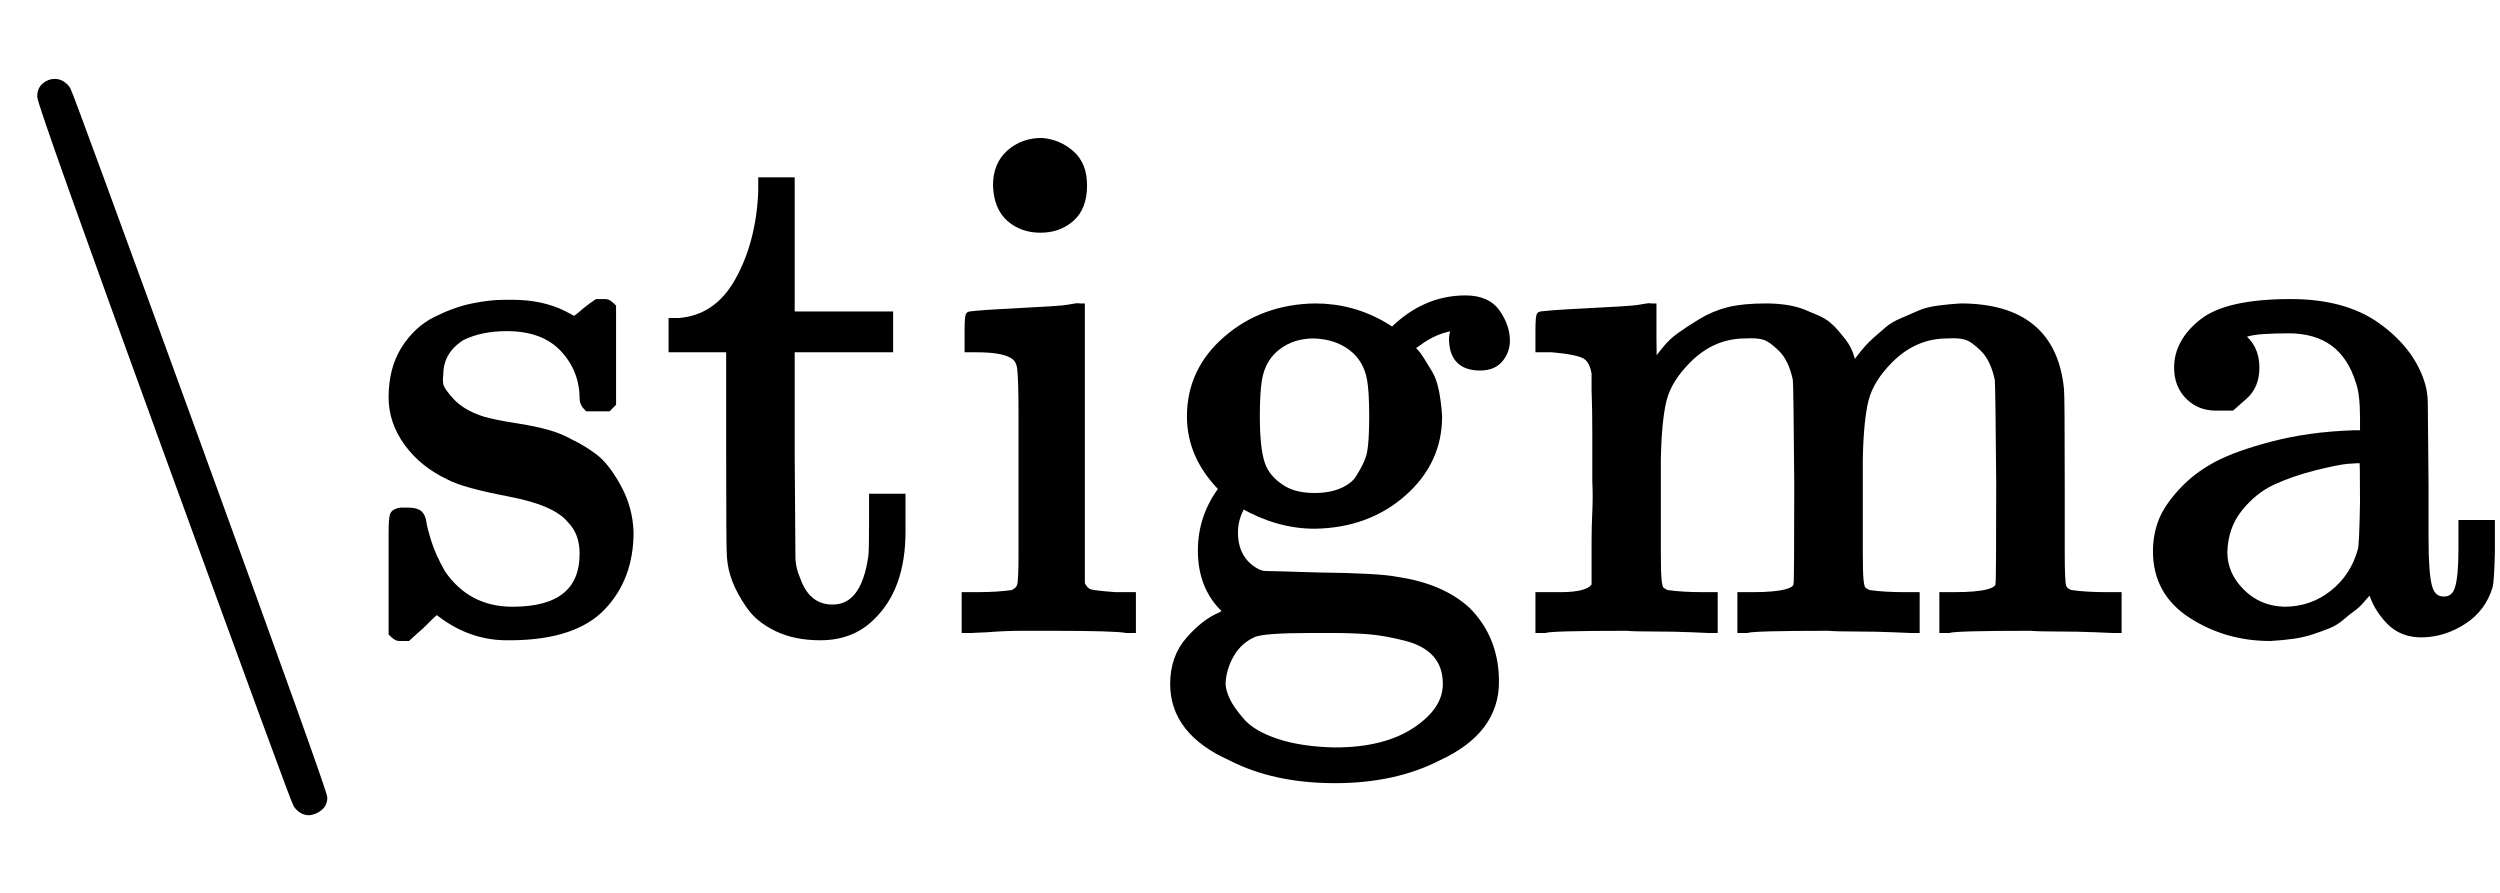
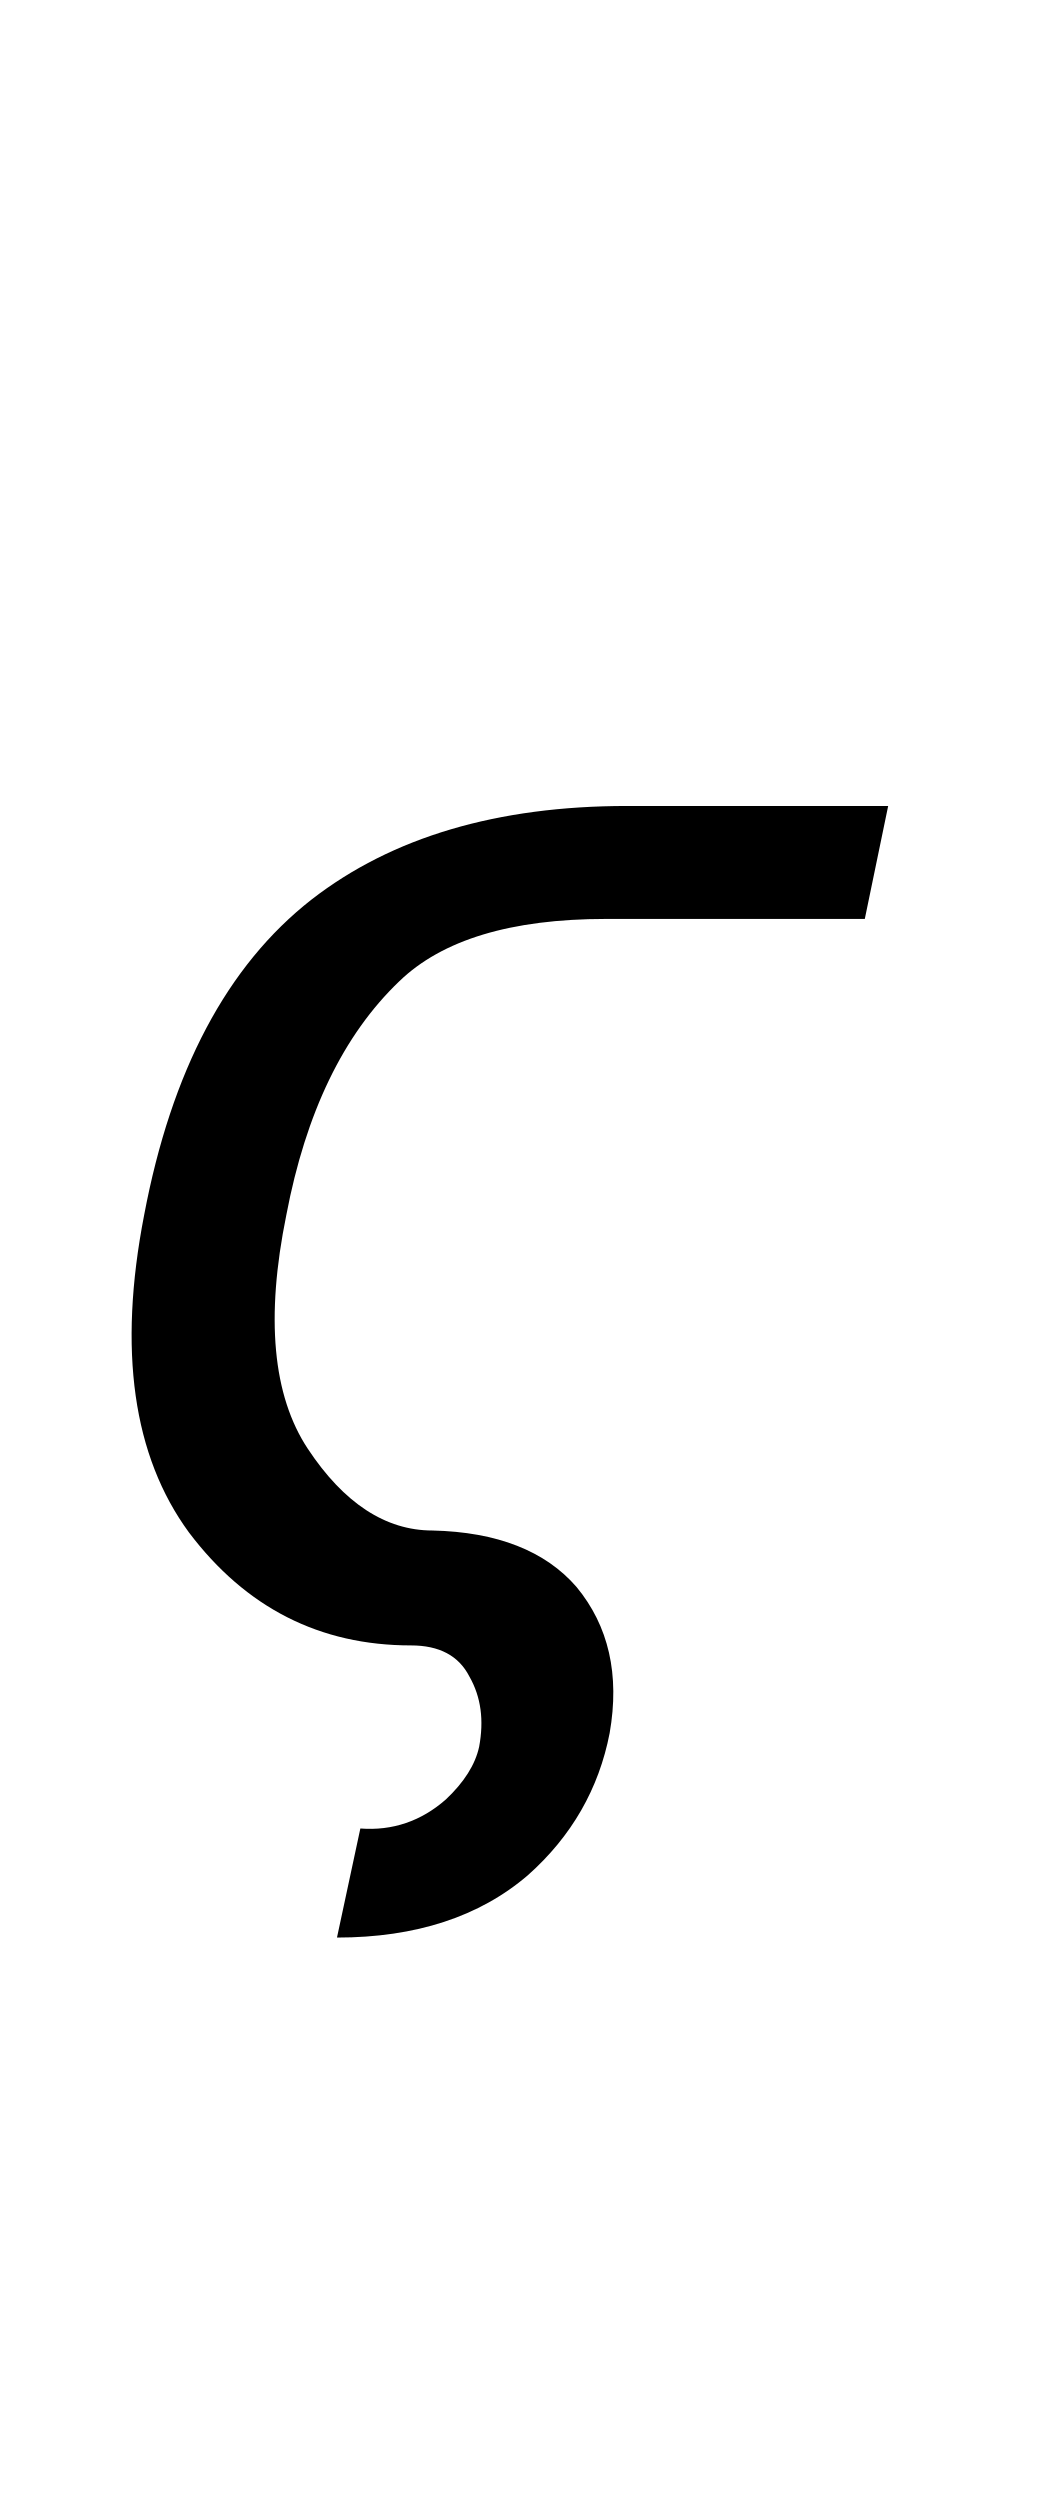
- <svg xmlns="http://www.w3.org/2000/svg" xmlns:xlink="http://www.w3.org/1999/xlink" style="vertical-align: -0.838ex;" width="7.964ex" height="2.843ex" viewBox="0 -863.1 3429 1223.9">
-   <defs>
-     <path stroke-width="10" id="E1-MJMAIN-5C" d="M56 731Q56 740 62 745T75 750Q85 750 92 740Q96 733 270 255T444 -231Q444 -239 438 -244T424 -250Q414 -250 407 -240Q404 -236 230 242T56 731Z" />
-     <path stroke-width="10" id="E1-MJMAIN-73" d="M295 316Q295 356 268 385T190 414Q154 414 128 401Q98 382 98 349Q97 344 98 336T114 312T157 287Q175 282 201 278T245 269T277 256Q294 248 310 236T342 195T359 133Q359 71 321 31T198 -10H190Q138 -10 94 26L86 19L77 10Q71 4 65 -1L54 -11H46H42Q39 -11 33 -5V74V132Q33 153 35 157T45 162H54Q66 162 70 158T75 146T82 119T101 77Q136 26 198 26Q295 26 295 104Q295 133 277 151Q257 175 194 187T111 210Q75 227 54 256T33 318Q33 357 50 384T93 424T143 442T187 447H198Q238 447 268 432L283 424L292 431Q302 440 314 448H322H326Q329 448 335 442V310L329 304H301Q295 310 295 316Z" />
-     <path stroke-width="10" id="E1-MJMAIN-74" d="M27 422Q80 426 109 478T141 600V615H181V431H316V385H181V241Q182 116 182 100T189 68Q203 29 238 29Q282 29 292 100Q293 108 293 146V181H333V146V134Q333 57 291 17Q264 -10 221 -10Q187 -10 162 2T124 33T105 68T98 100Q97 107 97 248V385H18V422H27Z" />
-     <path stroke-width="10" id="E1-MJMAIN-69" d="M69 609Q69 637 87 653T131 669Q154 667 171 652T188 609Q188 579 171 564T129 549Q104 549 87 564T69 609ZM247 0Q232 3 143 3Q132 3 106 3T56 1L34 0H26V46H42Q70 46 91 49Q100 53 102 60T104 102V205V293Q104 345 102 359T88 378Q74 385 41 385H30V408Q30 431 32 431L42 432Q52 433 70 434T106 436Q123 437 142 438T171 441T182 442H185V62Q190 52 197 50T232 46H255V0H247Z" />
-     <path stroke-width="10" id="E1-MJMAIN-67" d="M329 409Q373 453 429 453Q459 453 472 434T485 396Q485 382 476 371T449 360Q416 360 412 390Q410 404 415 411Q415 412 416 414V415Q388 412 363 393Q355 388 355 386Q355 385 359 381T368 369T379 351T388 325T392 292Q392 230 343 187T222 143Q172 143 123 171Q112 153 112 133Q112 98 138 81Q147 75 155 75T227 73Q311 72 335 67Q396 58 431 26Q470 -13 470 -72Q470 -139 392 -175Q332 -206 250 -206Q167 -206 107 -175Q29 -140 29 -75Q29 -39 50 -15T92 18L103 24Q67 55 67 108Q67 155 96 193Q52 237 52 292Q52 355 102 398T223 442Q274 442 318 416L329 409ZM299 343Q294 371 273 387T221 404Q192 404 171 388T145 343Q142 326 142 292Q142 248 149 227T179 192Q196 182 222 182Q244 182 260 189T283 207T294 227T299 242Q302 258 302 292T299 343ZM403 -75Q403 -50 389 -34T348 -11T299 -2T245 0H218Q151 0 138 -6Q118 -15 107 -34T95 -74Q95 -84 101 -97T122 -127T170 -155T250 -167Q319 -167 361 -139T403 -75Z" />
-     <path stroke-width="10" id="E1-MJMAIN-6D" d="M41 46H55Q94 46 102 60V68Q102 77 102 91T102 122T103 161T103 203Q103 234 103 269T102 328V351Q99 370 88 376T43 385H25V408Q25 431 27 431L37 432Q47 433 65 434T102 436Q119 437 138 438T167 441T178 442H181V402Q181 364 182 364T187 369T199 384T218 402T247 421T285 437Q305 442 336 442Q351 442 364 440T387 434T406 426T421 417T432 406T441 395T448 384T452 374T455 366L457 361L460 365Q463 369 466 373T475 384T488 397T503 410T523 422T546 432T572 439T603 442Q729 442 740 329Q741 322 741 190V104Q741 66 743 59T754 49Q775 46 803 46H819V0H811L788 1Q764 2 737 2T699 3Q596 3 587 0H579V46H595Q656 46 656 62Q657 64 657 200Q656 335 655 343Q649 371 635 385T611 402T585 404Q540 404 506 370Q479 343 472 315T464 232V168V108Q464 78 465 68T468 55T477 49Q498 46 526 46H542V0H534L510 1Q487 2 460 2T422 3Q319 3 310 0H302V46H318Q379 46 379 62Q380 64 380 200Q379 335 378 343Q372 371 358 385T334 402T308 404Q263 404 229 370Q202 343 195 315T187 232V168V108Q187 78 188 68T191 55T200 49Q221 46 249 46H265V0H257L234 1Q210 2 183 2T145 3Q42 3 33 0H25V46H41Z" />
-     <path stroke-width="10" id="E1-MJMAIN-61" d="M137 305T115 305T78 320T63 359Q63 394 97 421T218 448Q291 448 336 416T396 340Q401 326 401 309T402 194V124Q402 76 407 58T428 40Q443 40 448 56T453 109V145H493V106Q492 66 490 59Q481 29 455 12T400 -6T353 12T329 54V58L327 55Q325 52 322 49T314 40T302 29T287 17T269 6T247 -2T221 -8T190 -11Q130 -11 82 20T34 107Q34 128 41 147T68 188T116 225T194 253T304 268H318V290Q318 324 312 340Q290 411 215 411Q197 411 181 410T156 406T148 403Q170 388 170 359Q170 334 154 320ZM126 106Q126 75 150 51T209 26Q247 26 276 49T315 109Q317 116 318 175Q318 233 317 233Q309 233 296 232T251 223T193 203T147 166T126 106Z" />
-   </defs>
+ <svg xmlns="http://www.w3.org/2000/svg" style="vertical-align: -1.171ex;" width="1.417ex" height="3.343ex" viewBox="0 -934.9 610 1439.2">
+   <defs />
  <g stroke="currentColor" fill="currentColor" stroke-width="0" transform="matrix(1 0 0 -1 0 0)">
-     <use xlink:href="#E1-MJMAIN-5C" />
-     <use xlink:href="#E1-MJMAIN-73" x="505" y="0" />
-     <use xlink:href="#E1-MJMAIN-74" x="904" y="0" />
-     <use xlink:href="#E1-MJMAIN-69" x="1298" y="0" />
-     <use xlink:href="#E1-MJMAIN-67" x="1581" y="0" />
-     <use xlink:href="#E1-MJMAIN-6D" x="2086" y="0" />
-     <use xlink:href="#E1-MJMAIN-61" x="2924" y="0" />
+     <text font-family="STIXGeneral,'Arial Unicode MS',serif" font-style="italic" font-weight="" stroke="none" style="font-family: monospace" transform="scale(71.759) matrix(1 0 0 -1 0 0)">ϛ</text>
  </g>
</svg>
